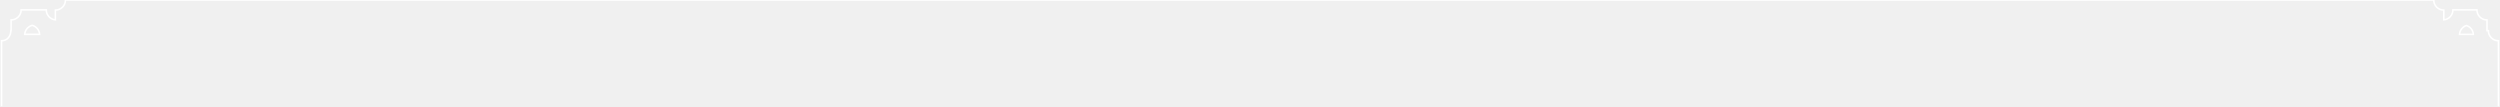
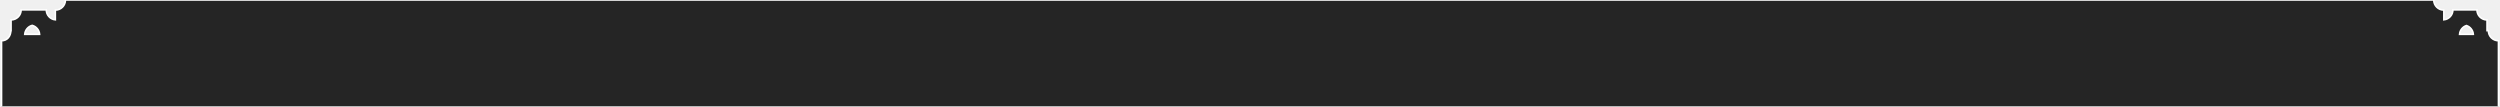
<svg xmlns="http://www.w3.org/2000/svg" viewBox="0 0 400 17">
-   <path d="M399.75 17V6.525a1.614 1.614 0 0 1-1.614-1.617l-.214-.002v-1.71a1.617 1.617 0 0 1-1.614-1.619h-3.838a1.612 1.612 0 0 1-1.46 1.599V1.619a1.616 1.616 0 0 1-1.614-1.617h-.482V0L10.475.002c0 .892-.722 1.619-1.616 1.617v1.56a1.61 1.61 0 0 1-1.458-1.602H3.387a1.617 1.617 0 0 1-1.614 1.614V4.91h-.037c0 .892-.593 1.617-1.486 1.617V17M394.63 4.08c.608.199 1.058.75 1.108 1.414l-.035.002h-2.18a1.616 1.616 0 0 1 1.107-1.416zM5.15 4.054a1.619 1.619 0 0 1 1.194 1.441H3.951A1.62 1.62 0 0 1 5.15 4.054z" fill="none" stroke="#fff" stroke-width=".25" stroke-miterlimit="10" />
+   <path d="M399.75 17V6.525a1.614 1.614 0 0 1-1.614-1.617l-.214-.002v-1.71a1.617 1.617 0 0 1-1.614-1.619h-3.838a1.612 1.612 0 0 1-1.46 1.599V1.619a1.616 1.616 0 0 1-1.614-1.617h-.482V0L10.475.002c0 .892-.722 1.619-1.616 1.617v1.56a1.61 1.61 0 0 1-1.458-1.602H3.387a1.617 1.617 0 0 1-1.614 1.614V4.91h-.037c0 .892-.593 1.617-1.486 1.617V17M394.63 4.08c.608.199 1.058.75 1.108 1.414l-.035.002h-2.18a1.616 1.616 0 0 1 1.107-1.416zM5.15 4.054a1.619 1.619 0 0 1 1.194 1.441H3.951A1.62 1.62 0 0 1 5.15 4.054z" fill="rgb(37, 37, 37)" stroke="#fff" stroke-width=".25" stroke-miterlimit="10" />
</svg>
